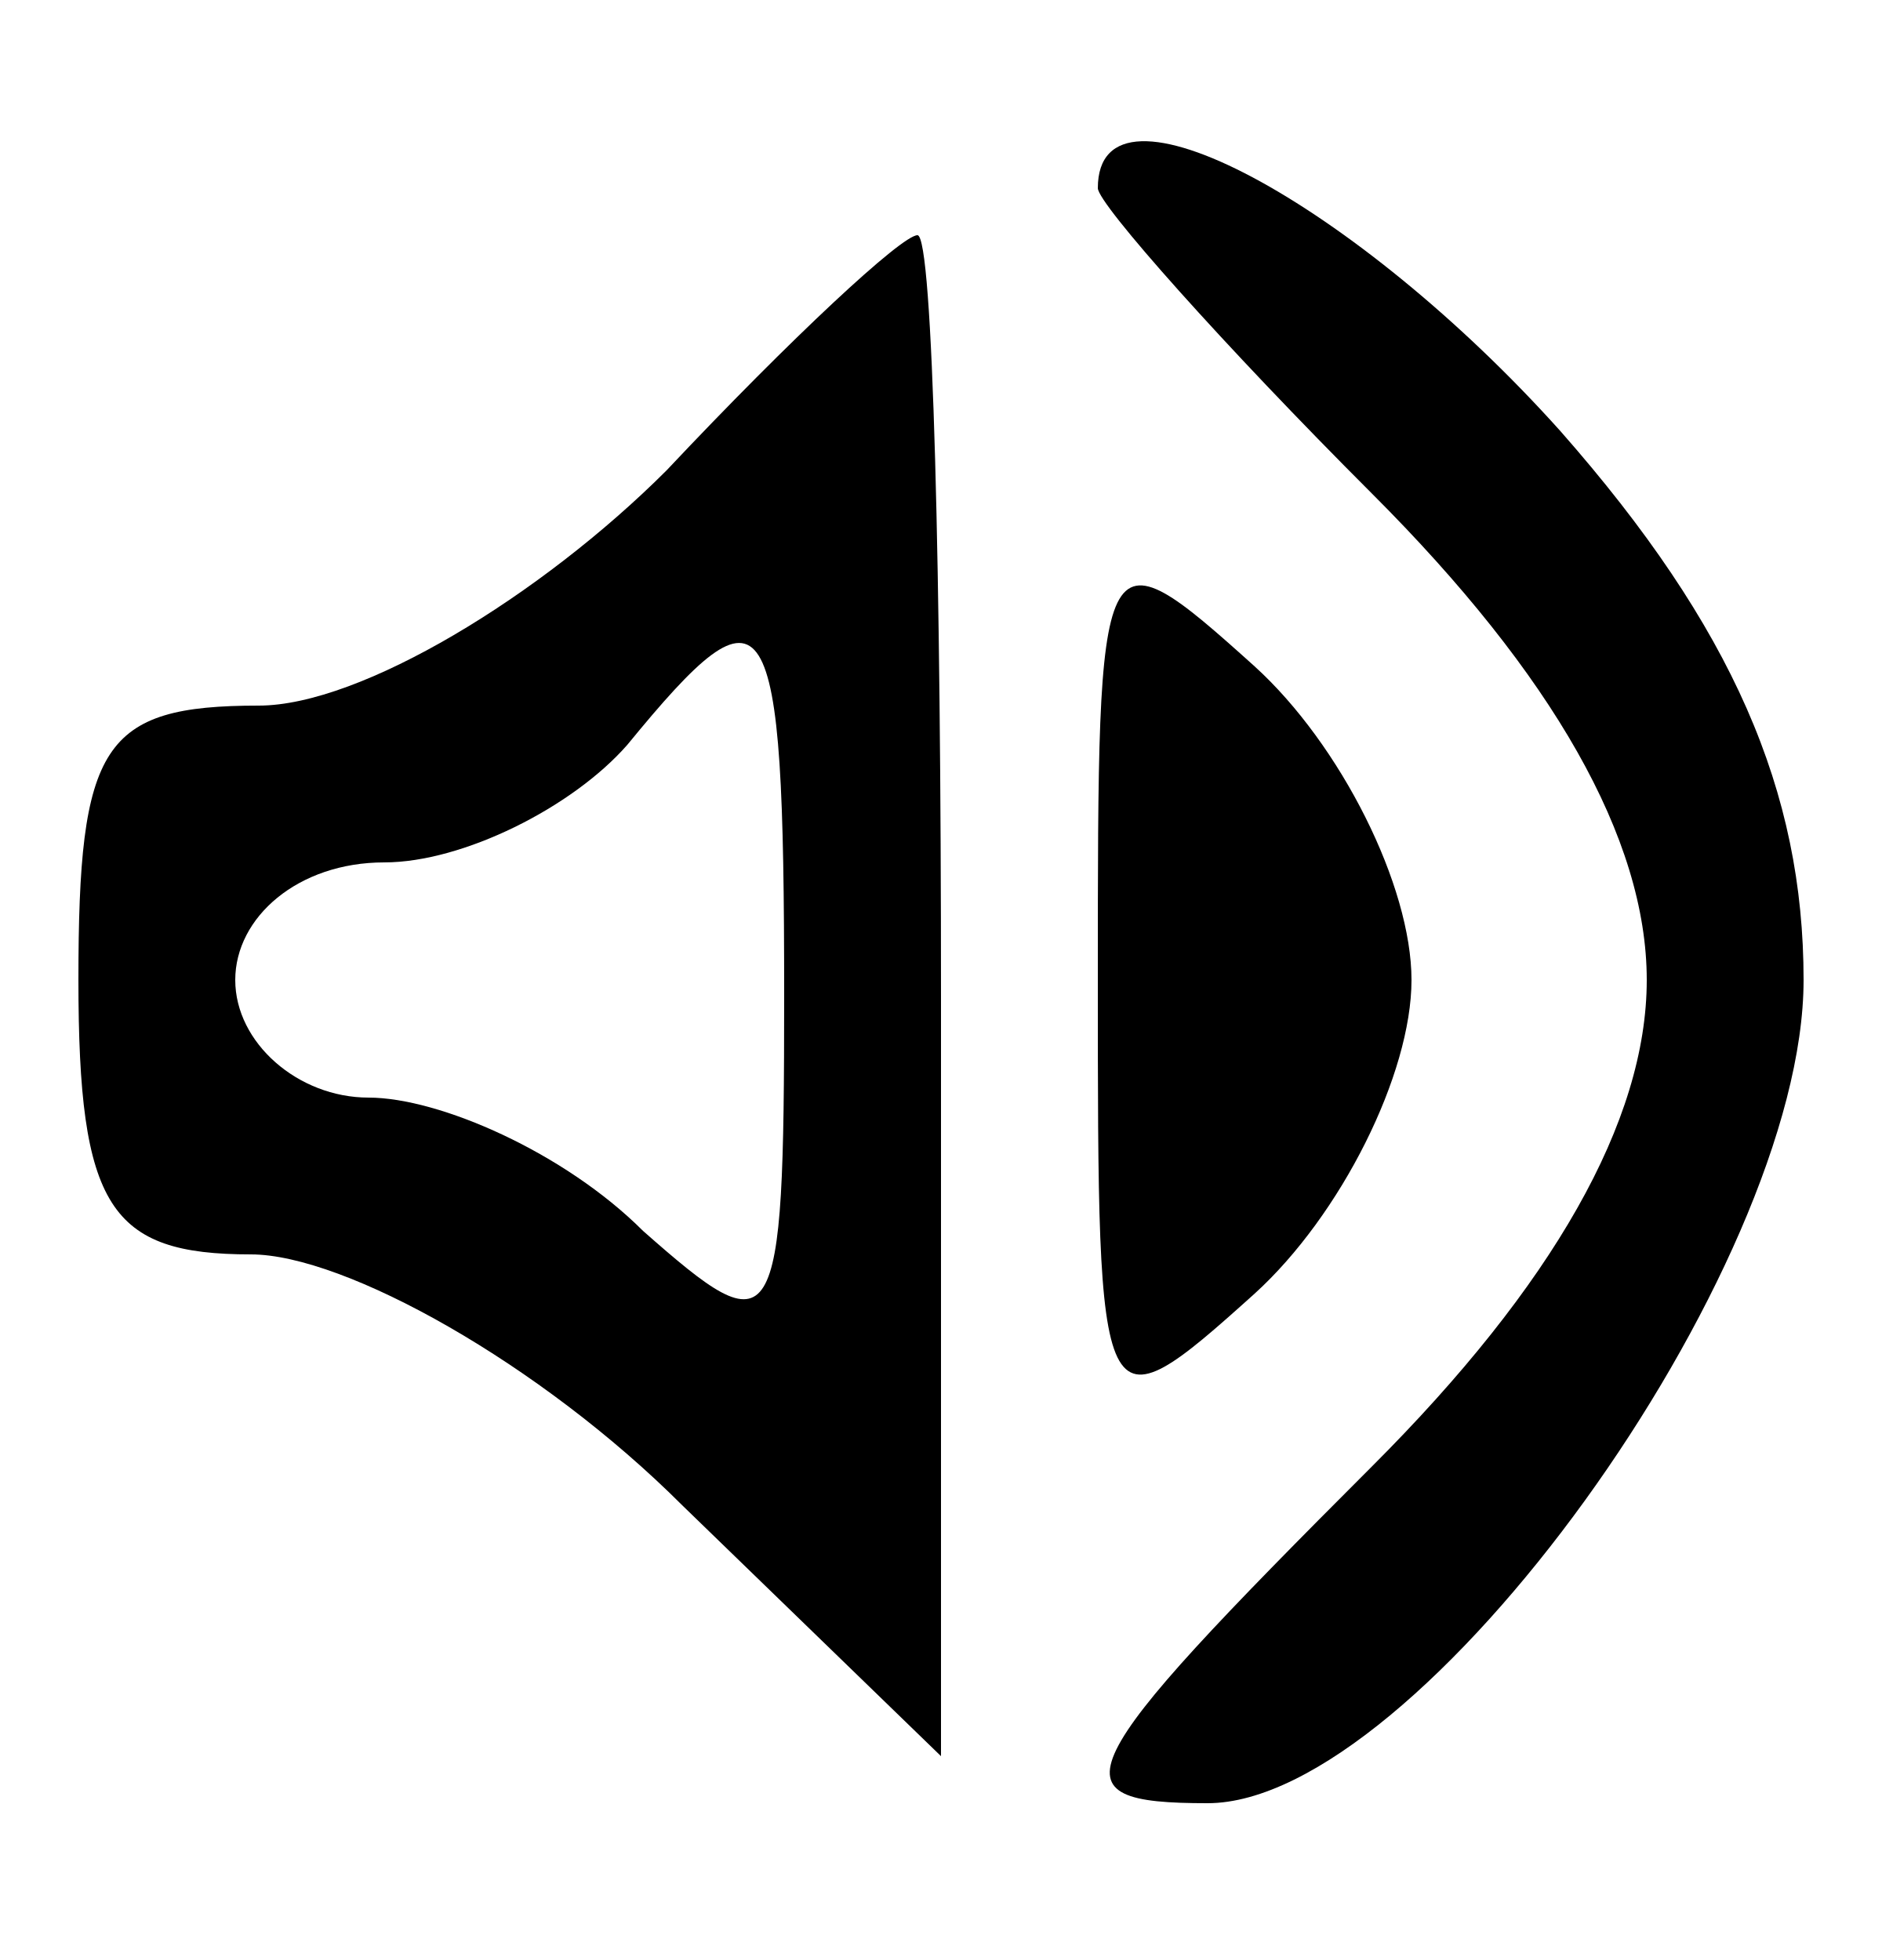
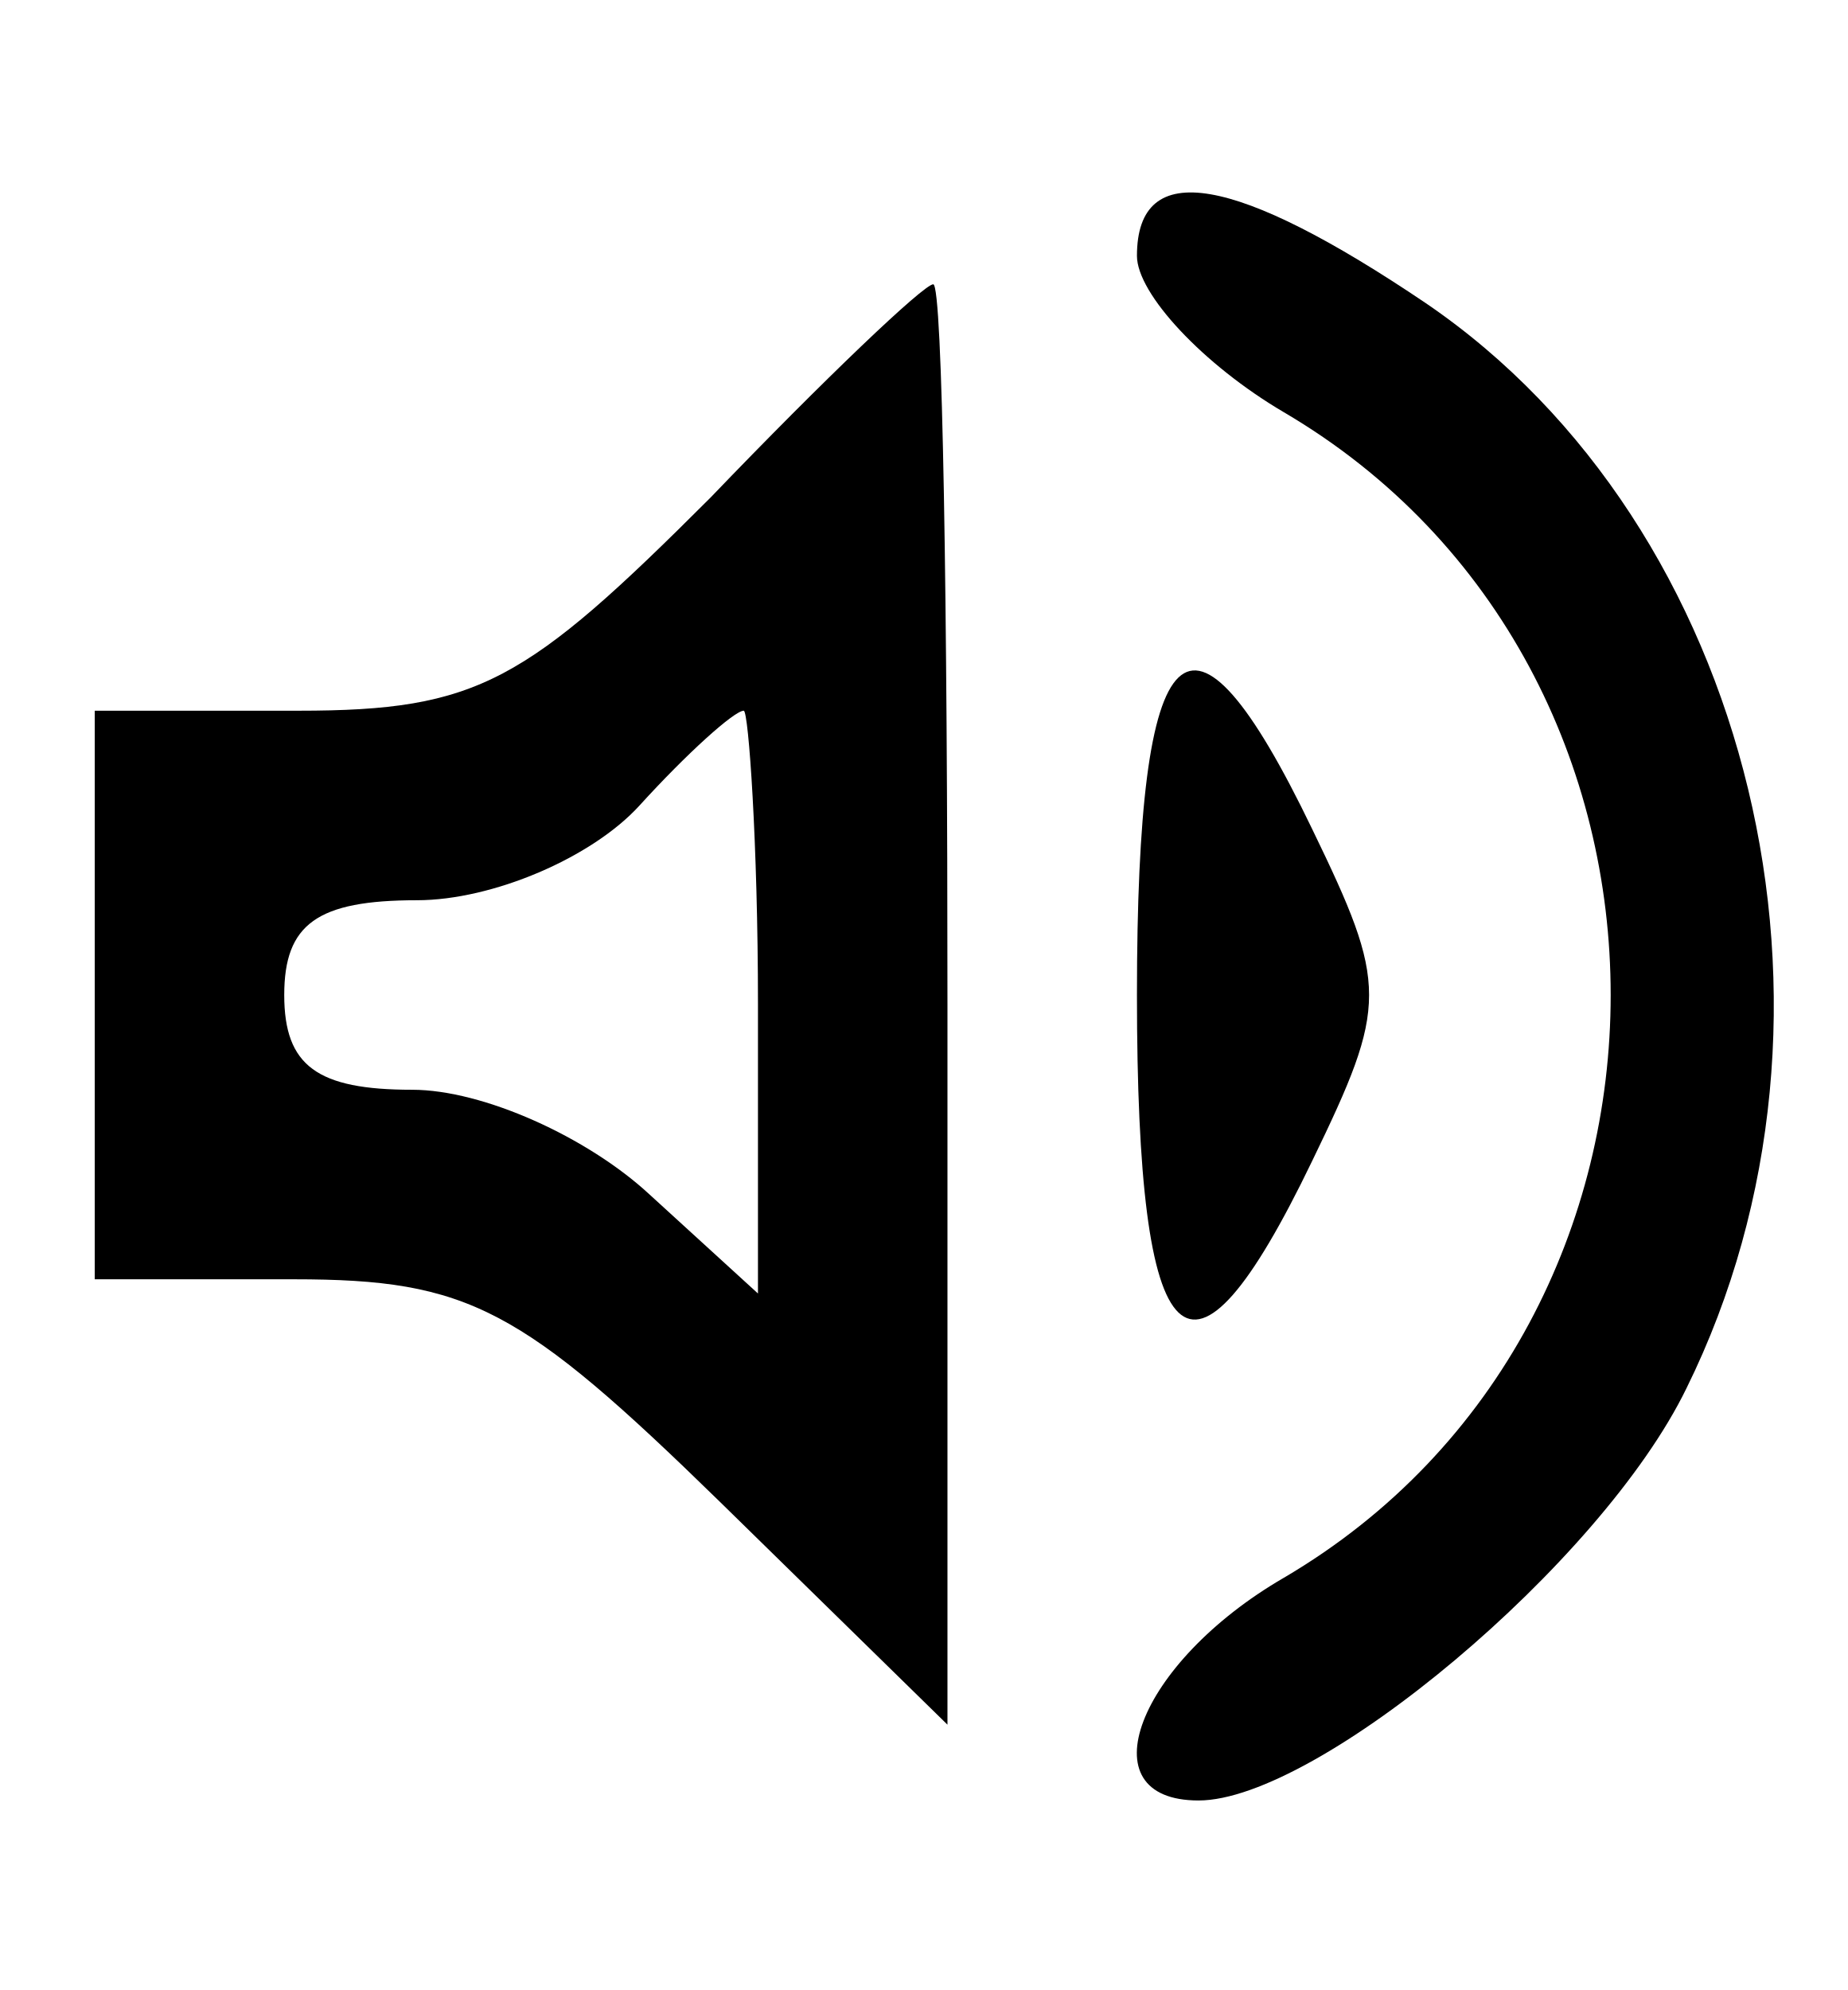
- <svg xmlns="http://www.w3.org/2000/svg" version="1.0" width="24pt" height="25pt" viewBox="0 0 24 25" preserveAspectRatio="xMidYMid meet">
-   <g transform="translate(0,25) scale(0.1,-0.1)" fill="#000000" stroke="none">
-     <path d="M140 226 c0 -2 16 -20 35 -39 23 -23 35 -44 35 -62 0 -18 -12 -39 -35 -62 -39 -39 -41 -43 -21 -43 27 0 76 68 76 105 0 24 -9 45 -31 70 -26 29 -59 47 -59 31z" />
-     <path d="M85 190 c-16 -16 -39 -30 -52 -30 -20 0 -23 -5 -23 -35 0 -29 4 -35 22 -35 12 0 37 -14 55 -32 l33 -32 0 97 c0 53 -1 97 -3 97 -2 0 -16 -13 -32 -30z m15 -67 c0 -44 -1 -45 -18 -30 -10 10 -26 17 -35 17 -9 0 -17 7 -17 15 0 8 8 15 19 15 10 0 24 7 31 15 18 22 20 19 20 -32z" />
-     <path d="M140 125 c0 -57 0 -58 20 -40 11 10 20 28 20 40 0 12 -9 30 -20 40 -20 18 -20 17 -20 -40z" />
+ <svg xmlns="http://www.w3.org/2000/svg" version="1.0" width="39pt" height="42pt" viewBox="0 0 39 42" preserveAspectRatio="xMidYMid meet">
+   <g transform="translate(0,42) scale(0.1,-0.1)" fill="#000000" stroke="none">
+     <path d="M240 366 c0 -8 14 -23 31 -33 92 -54 92 -192 0 -246 -31 -18 -42 -47 -18 -47 25 0 85 50 103 87 39 79 14 182 -55 229 -40 27 -61 31 -61 10z" />
+     <path d="M150 315 c-39 -39 -49 -45 -87 -45 l-43 0 0 -60 0 -60 42 0 c37 0 48 -6 90 -47 l48 -47 0 152 c0 84 -1 152 -3 152 -2 0 -23 -20 -47 -45z m10 -107 l0 -61 -23 21 c-13 12 -35 22 -50 22 -20 0 -27 5 -27 20 0 15 7 20 28 20 16 0 37 9 47 20 10 11 20 20 22 20 1 0 3 -28 3 -62z" />
+     <path d="M240 210 c0 -78 11 -89 37 -35 16 33 16 37 0 70 -26 54 -37 43 -37 -35z" />
  </g>
</svg>
